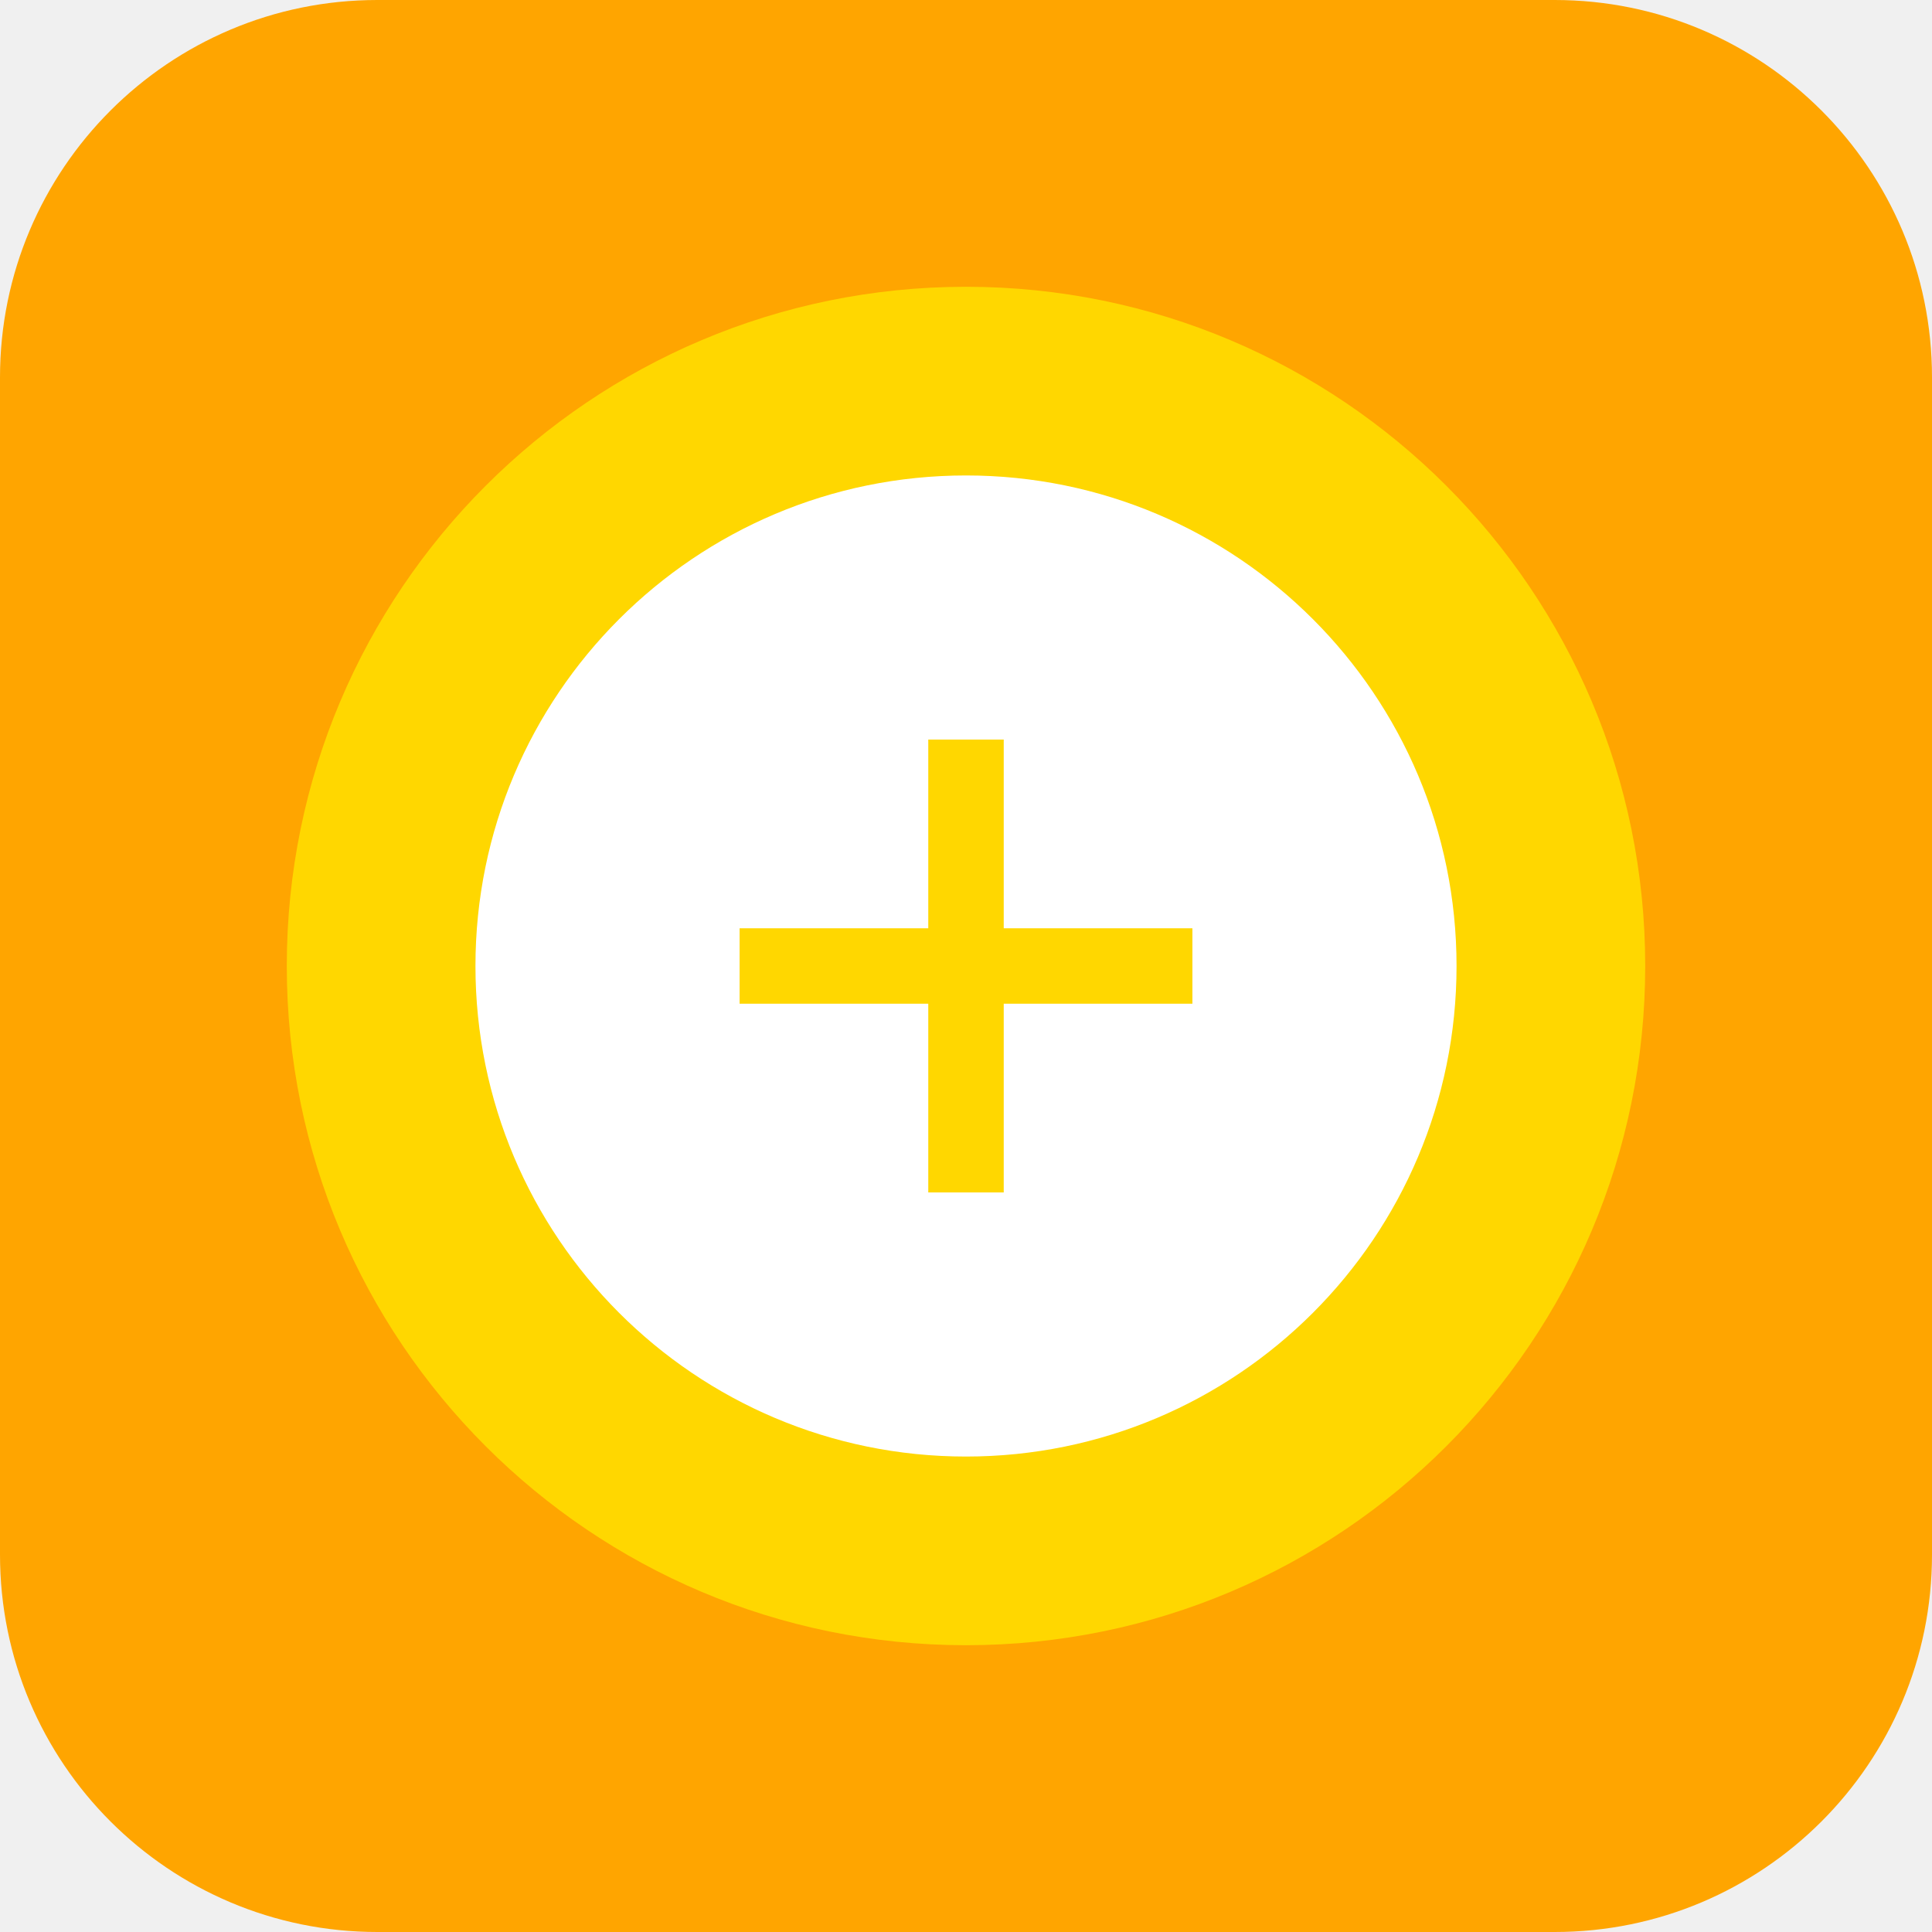
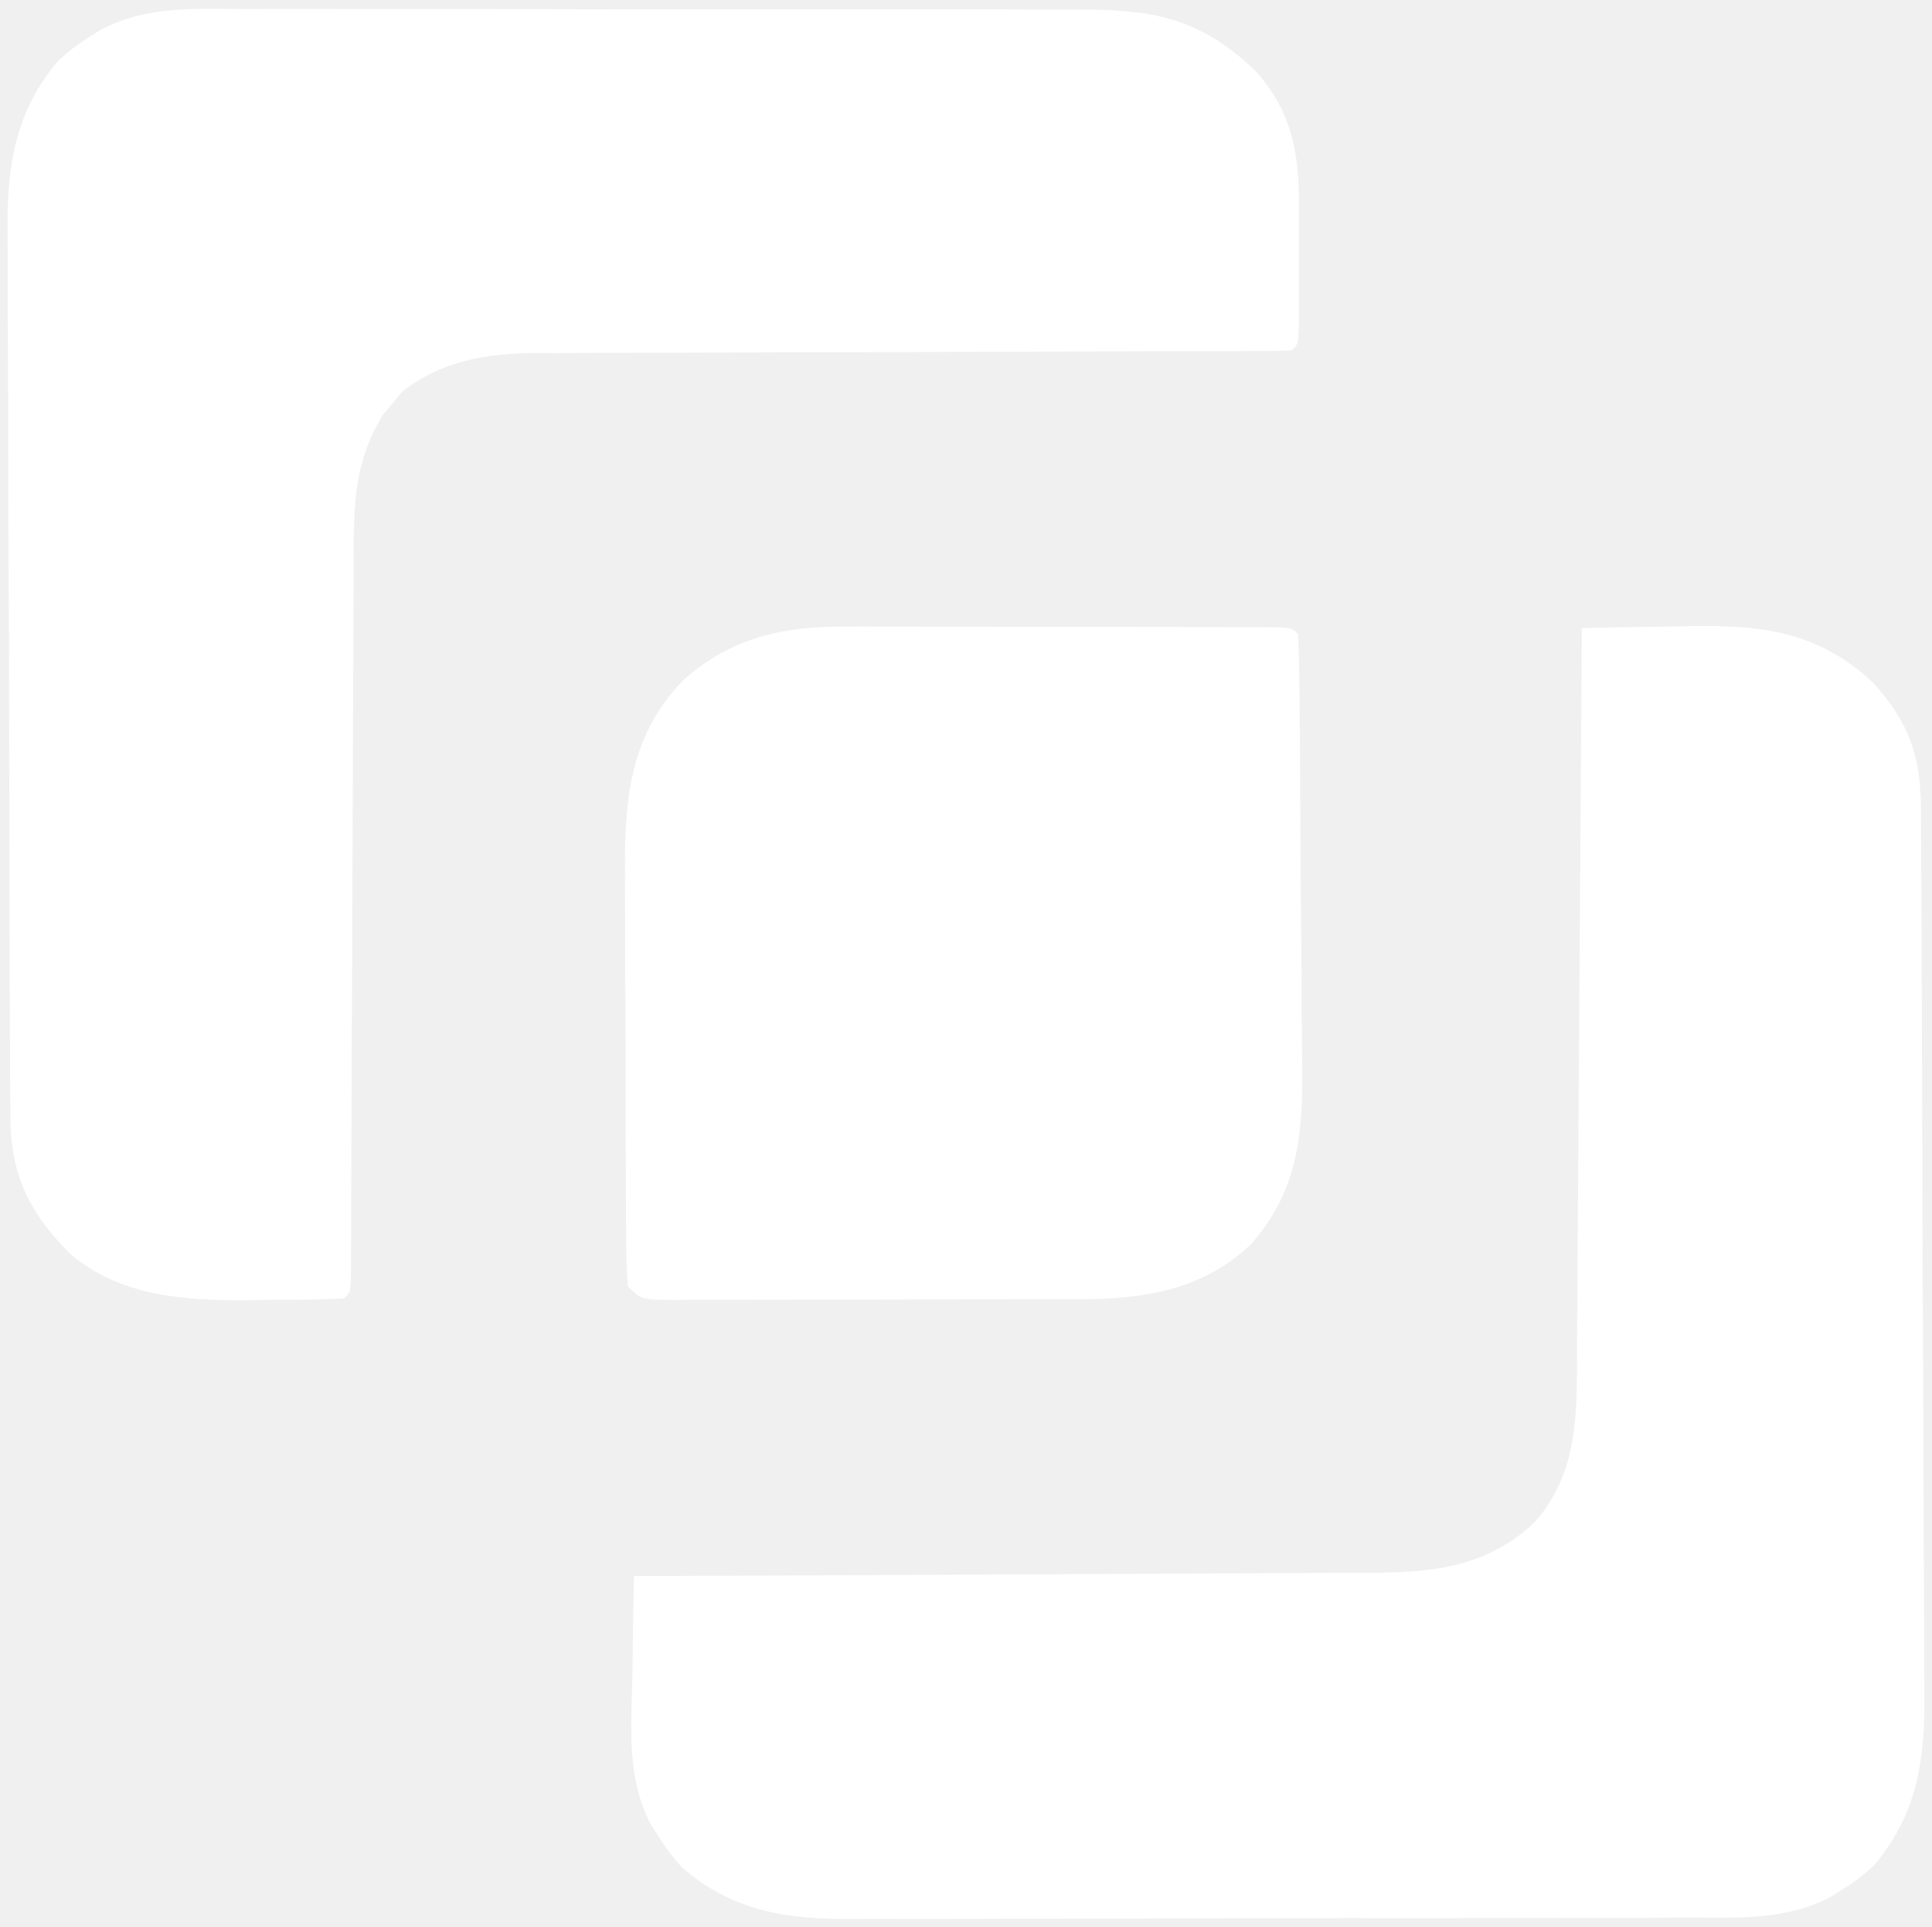
- <svg xmlns="http://www.w3.org/2000/svg" width="512" height="512" viewBox="0 0 512 512">
-   <rect width="512" height="512" fill="#FFA500" rx="100" />
-   <circle cx="256" cy="256" r="180" fill="#FFD700" />
-   <path d="M256 126c-71.8 0-130 58.2-130 130s58.2 130 130 130 130-58.2 130-130S327.8 126 256 126zm60 140h-50v50h-20v-50h-50v-20h50v-50h20v50h50v20z" fill="#FFF" />
+ <svg xmlns="http://www.w3.org/2000/svg" version="1.1" width="320" height="319">
+   <path d="M0 0 C4.374 -0.1 8.748 -0.172 13.123 -0.22 C14.606 -0.24 16.09 -0.267 17.574 -0.302 C29.567 -0.577 39.172 0.529 48.242 9.066 C54.149 15.564 56.112 21.071 56.161 29.778 C56.166 30.459 56.171 31.14 56.176 31.842 C56.192 34.123 56.2 36.404 56.209 38.686 C56.218 40.322 56.228 41.958 56.238 43.594 C56.27 48.969 56.29 54.344 56.309 59.719 C56.312 60.634 56.315 61.55 56.319 62.493 C56.349 71.136 56.376 79.778 56.393 88.42 C56.415 99.457 56.457 110.492 56.526 121.528 C56.574 129.298 56.598 137.067 56.605 144.836 C56.61 149.471 56.625 154.106 56.665 158.741 C56.702 163.107 56.71 167.473 56.697 171.84 C56.697 173.435 56.707 175.03 56.729 176.624 C56.865 187.329 55.584 196.407 48.377 204.917 C46.67 206.516 44.984 207.765 43 209 C42.132 209.544 42.132 209.544 41.246 210.1 C33.752 214.018 25.884 213.578 17.655 213.549 C16.008 213.558 14.361 213.568 12.714 213.58 C8.262 213.607 3.809 213.608 -0.643 213.603 C-4.371 213.601 -8.098 213.611 -11.825 213.62 C-20.625 213.643 -29.425 213.643 -38.224 213.631 C-47.279 213.619 -56.332 213.644 -65.386 213.686 C-73.181 213.722 -80.976 213.734 -88.77 213.727 C-93.417 213.724 -98.062 213.729 -102.708 213.757 C-107.081 213.782 -111.453 213.778 -115.826 213.752 C-117.422 213.747 -119.018 213.752 -120.614 213.769 C-131.318 213.872 -140.574 212.618 -148.99 205.26 C-150.579 203.605 -151.785 201.944 -153 200 C-153.366 199.435 -153.733 198.87 -154.11 198.289 C-158.281 190.51 -157.438 181.991 -157.25 173.438 C-157.23 171.841 -157.212 170.244 -157.195 168.646 C-157.152 164.764 -157.083 160.882 -157 157 C-156.324 156.998 -155.648 156.995 -154.951 156.993 C-138.465 156.934 -121.98 156.858 -105.495 156.764 C-97.523 156.719 -89.55 156.68 -81.578 156.654 C-74.626 156.631 -67.674 156.597 -60.722 156.551 C-57.044 156.527 -53.366 156.509 -49.688 156.502 C-45.573 156.495 -41.459 156.465 -37.344 156.432 C-35.533 156.435 -35.533 156.435 -33.685 156.437 C-23.644 156.326 -15.118 155.084 -7.691 147.957 C-0.207 139.297 -0.847 129.035 -0.795 118.18 C-0.785 116.901 -0.775 115.622 -0.765 114.305 C-0.738 110.816 -0.717 107.327 -0.697 103.838 C-0.675 100.185 -0.647 96.532 -0.621 92.879 C-0.571 85.97 -0.526 79.06 -0.483 72.151 C-0.433 64.281 -0.378 56.412 -0.323 48.542 C-0.209 32.362 -0.102 16.181 0 0 Z " fill="#FFFFFF" transform="translate(262,104)" />
+   <path d="M0 0 C1.644 -0.004 3.287 -0.009 4.93 -0.016 C9.373 -0.03 13.814 -0.019 18.257 -0.003 C22.916 0.011 27.575 0.005 32.235 0.001 C40.057 -0.001 47.878 0.012 55.7 0.035 C64.732 0.062 73.763 0.064 82.794 0.052 C91.499 0.041 100.203 0.047 108.908 0.061 C112.605 0.067 116.302 0.067 120 0.062 C124.356 0.057 128.712 0.068 133.068 0.089 C134.662 0.095 136.257 0.095 137.852 0.09 C150.386 0.056 158.094 1.238 167.476 10.088 C173.338 16.499 174.809 23.173 174.816 31.638 C174.817 32.318 174.818 32.999 174.819 33.699 C174.82 35.131 174.818 36.562 174.814 37.993 C174.808 40.192 174.814 42.391 174.82 44.59 C174.819 45.981 174.818 47.372 174.816 48.763 C174.815 50.031 174.814 51.299 174.813 52.606 C174.683 55.502 174.683 55.502 173.683 56.502 C171.96 56.601 170.232 56.631 168.505 56.633 C167.382 56.637 166.26 56.641 165.103 56.645 C163.86 56.645 162.617 56.644 161.336 56.644 C159.339 56.649 157.342 56.654 155.345 56.66 C153.191 56.665 151.036 56.668 148.882 56.67 C144.388 56.676 139.895 56.693 135.402 56.712 C133.864 56.718 132.325 56.724 130.787 56.731 C130.016 56.734 129.246 56.737 128.452 56.74 C117.988 56.782 107.525 56.815 97.061 56.828 C90.008 56.836 82.956 56.859 75.903 56.897 C72.172 56.917 68.442 56.929 64.712 56.924 C60.539 56.919 56.368 56.944 52.195 56.972 C50.97 56.965 49.746 56.958 48.484 56.952 C40.216 57.041 32.963 58.19 26.281 63.361 C25.774 63.985 25.268 64.609 24.746 65.252 C24.221 65.865 23.697 66.479 23.156 67.111 C18.388 74.852 18.245 81.901 18.267 90.787 C18.258 92.103 18.25 93.419 18.241 94.775 C18.218 98.364 18.212 101.952 18.21 105.54 C18.204 109.3 18.181 113.059 18.16 116.818 C18.121 123.928 18.097 131.038 18.078 138.148 C18.045 150.903 17.987 163.658 17.924 176.414 C17.903 180.891 17.888 185.368 17.878 189.845 C17.872 191.954 17.865 194.062 17.856 196.171 C17.846 198.747 17.84 201.323 17.838 203.899 C17.832 205.025 17.827 206.15 17.821 207.31 C17.819 208.294 17.816 209.279 17.814 210.293 C17.683 212.502 17.683 212.502 16.683 213.502 C12.42 213.788 8.143 213.734 3.871 213.752 C2.097 213.783 2.097 213.783 0.287 213.814 C-10.035 213.86 -20.377 213.116 -28.567 206.24 C-35.369 199.483 -38.55 193.217 -38.598 183.483 C-38.603 182.8 -38.609 182.118 -38.616 181.414 C-38.633 179.139 -38.636 176.864 -38.639 174.589 C-38.648 172.953 -38.658 171.316 -38.669 169.679 C-38.695 165.241 -38.708 160.803 -38.717 156.364 C-38.723 153.587 -38.731 150.81 -38.74 148.033 C-38.767 139.332 -38.787 130.631 -38.794 121.93 C-38.803 111.909 -38.838 101.888 -38.896 91.867 C-38.94 84.106 -38.96 76.345 -38.963 68.584 C-38.965 63.956 -38.976 59.328 -39.012 54.7 C-39.045 50.341 -39.049 45.983 -39.032 41.625 C-39.03 40.033 -39.039 38.442 -39.059 36.85 C-39.185 26.159 -37.89 17.084 -30.693 8.584 C-28.987 6.985 -27.3 5.737 -25.317 4.502 C-24.448 3.956 -24.448 3.956 -23.561 3.4 C-16.073 -0.519 -8.222 -0.054 0 0 Z " fill="#FFFFFF" transform="translate(40.31665,1.498291)" />
+   <path d="M0 0 C0.8 -0.002 1.599 -0.004 2.423 -0.006 C5.031 -0.009 7.64 0.001 10.248 0.012 C12.071 0.014 13.894 0.014 15.718 0.014 C19.52 0.015 23.323 0.024 27.125 0.037 C32.009 0.054 36.893 0.058 41.777 0.057 C45.532 0.057 49.288 0.063 53.043 0.07 C54.846 0.073 56.648 0.075 58.45 0.076 C60.956 0.078 63.463 0.087 65.969 0.098 C66.718 0.097 67.467 0.097 68.239 0.096 C73.352 0.128 73.352 0.128 74.467 1.243 C74.594 3.887 74.656 6.506 74.676 9.152 C74.685 9.982 74.695 10.811 74.705 11.666 C74.735 14.427 74.757 17.188 74.775 19.95 C74.782 20.894 74.789 21.838 74.795 22.81 C74.828 27.817 74.852 32.823 74.872 37.83 C74.89 41.961 74.924 46.091 74.974 50.222 C75.035 55.216 75.065 60.209 75.075 65.203 C75.084 67.1 75.102 68.996 75.132 70.893 C75.306 82.747 75.01 92.824 66.723 102.22 C58.9 109.815 48.862 111.395 38.382 111.388 C37.594 111.392 36.806 111.395 35.995 111.398 C33.407 111.408 30.82 111.41 28.232 111.411 C26.43 111.414 24.627 111.417 22.824 111.421 C19.055 111.427 15.286 111.429 11.517 111.428 C6.679 111.428 1.841 111.442 -2.997 111.459 C-6.714 111.47 -10.432 111.472 -14.15 111.472 C-15.935 111.473 -17.72 111.477 -19.504 111.485 C-21.992 111.495 -24.479 111.492 -26.966 111.486 C-28.077 111.494 -28.077 111.494 -29.211 111.503 C-34.305 111.471 -34.305 111.471 -36.533 109.243 C-36.742 106.651 -36.827 104.165 -36.824 101.571 C-36.83 100.779 -36.837 99.987 -36.844 99.171 C-36.863 96.54 -36.867 93.909 -36.869 91.278 C-36.876 89.446 -36.882 87.615 -36.889 85.783 C-36.901 81.934 -36.905 78.084 -36.904 74.235 C-36.904 69.326 -36.931 64.417 -36.965 59.508 C-36.988 55.719 -36.992 51.929 -36.991 48.14 C-36.993 46.332 -37.002 44.524 -37.017 42.716 C-37.117 29.974 -36.808 18.681 -27.447 8.962 C-19.351 1.692 -10.674 -0.082 0 0 Z " fill="#FFFFFF" transform="translate(140.5332,103.7571)" />
</svg>
